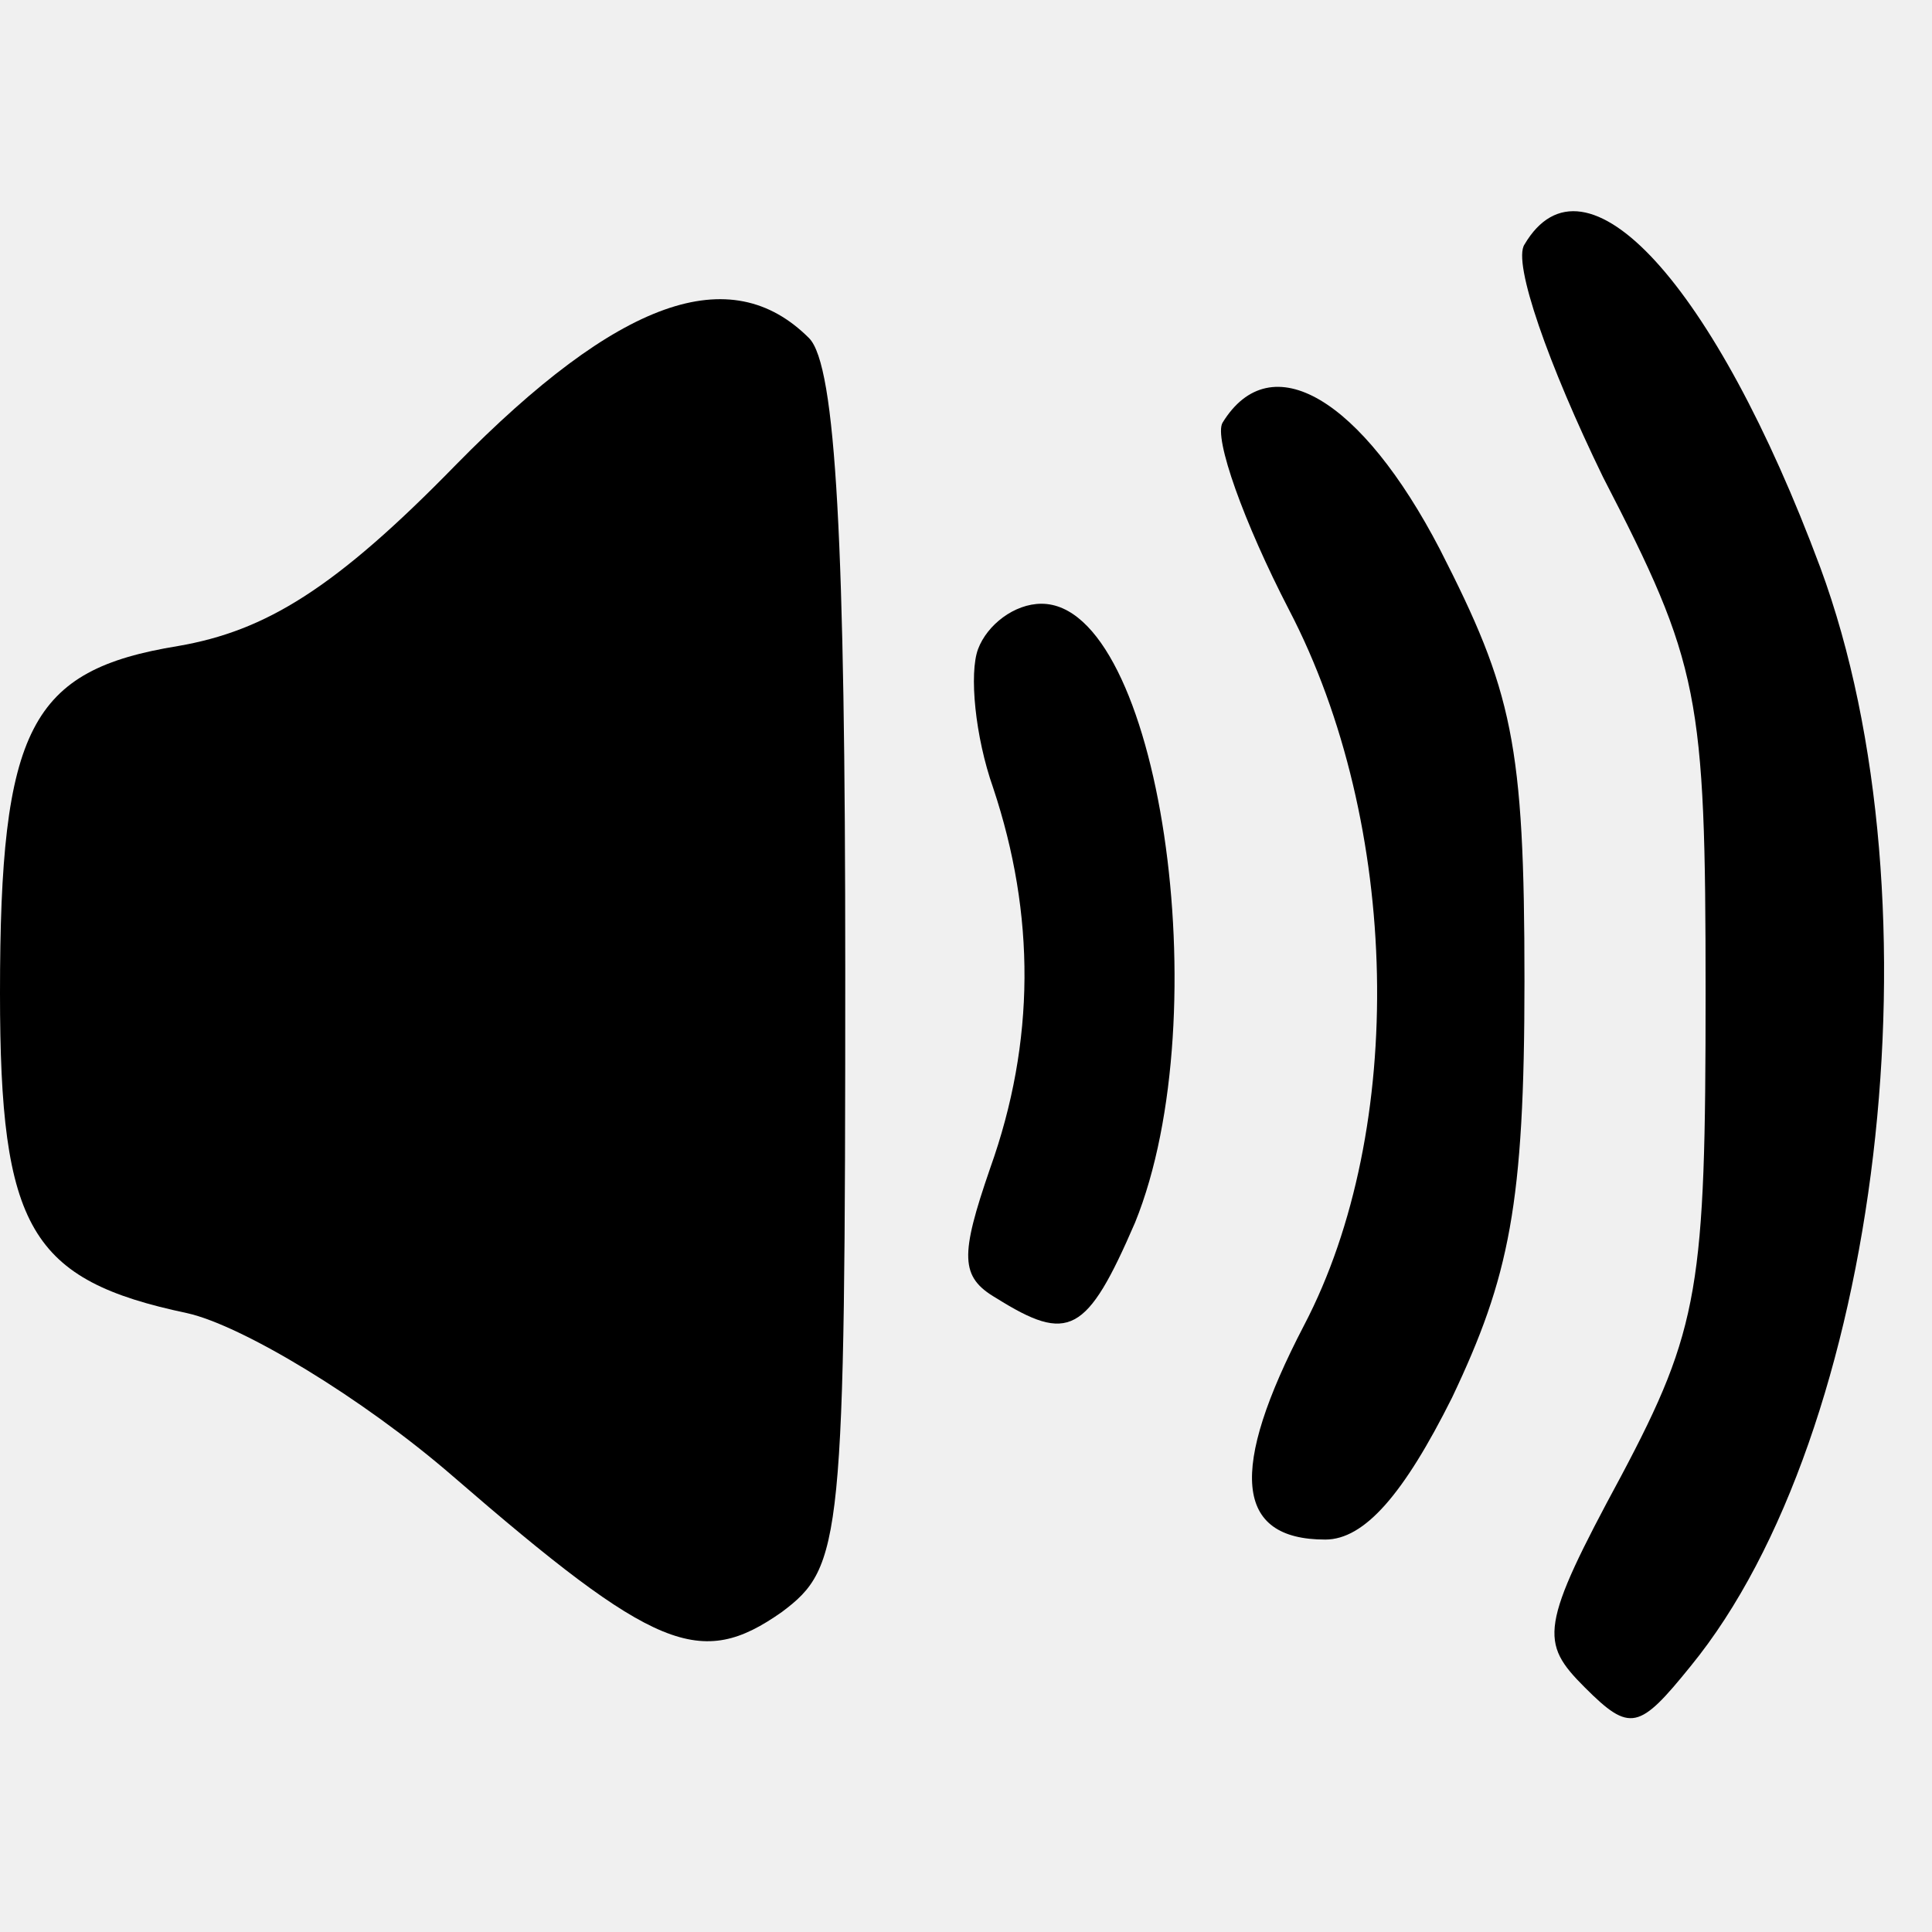
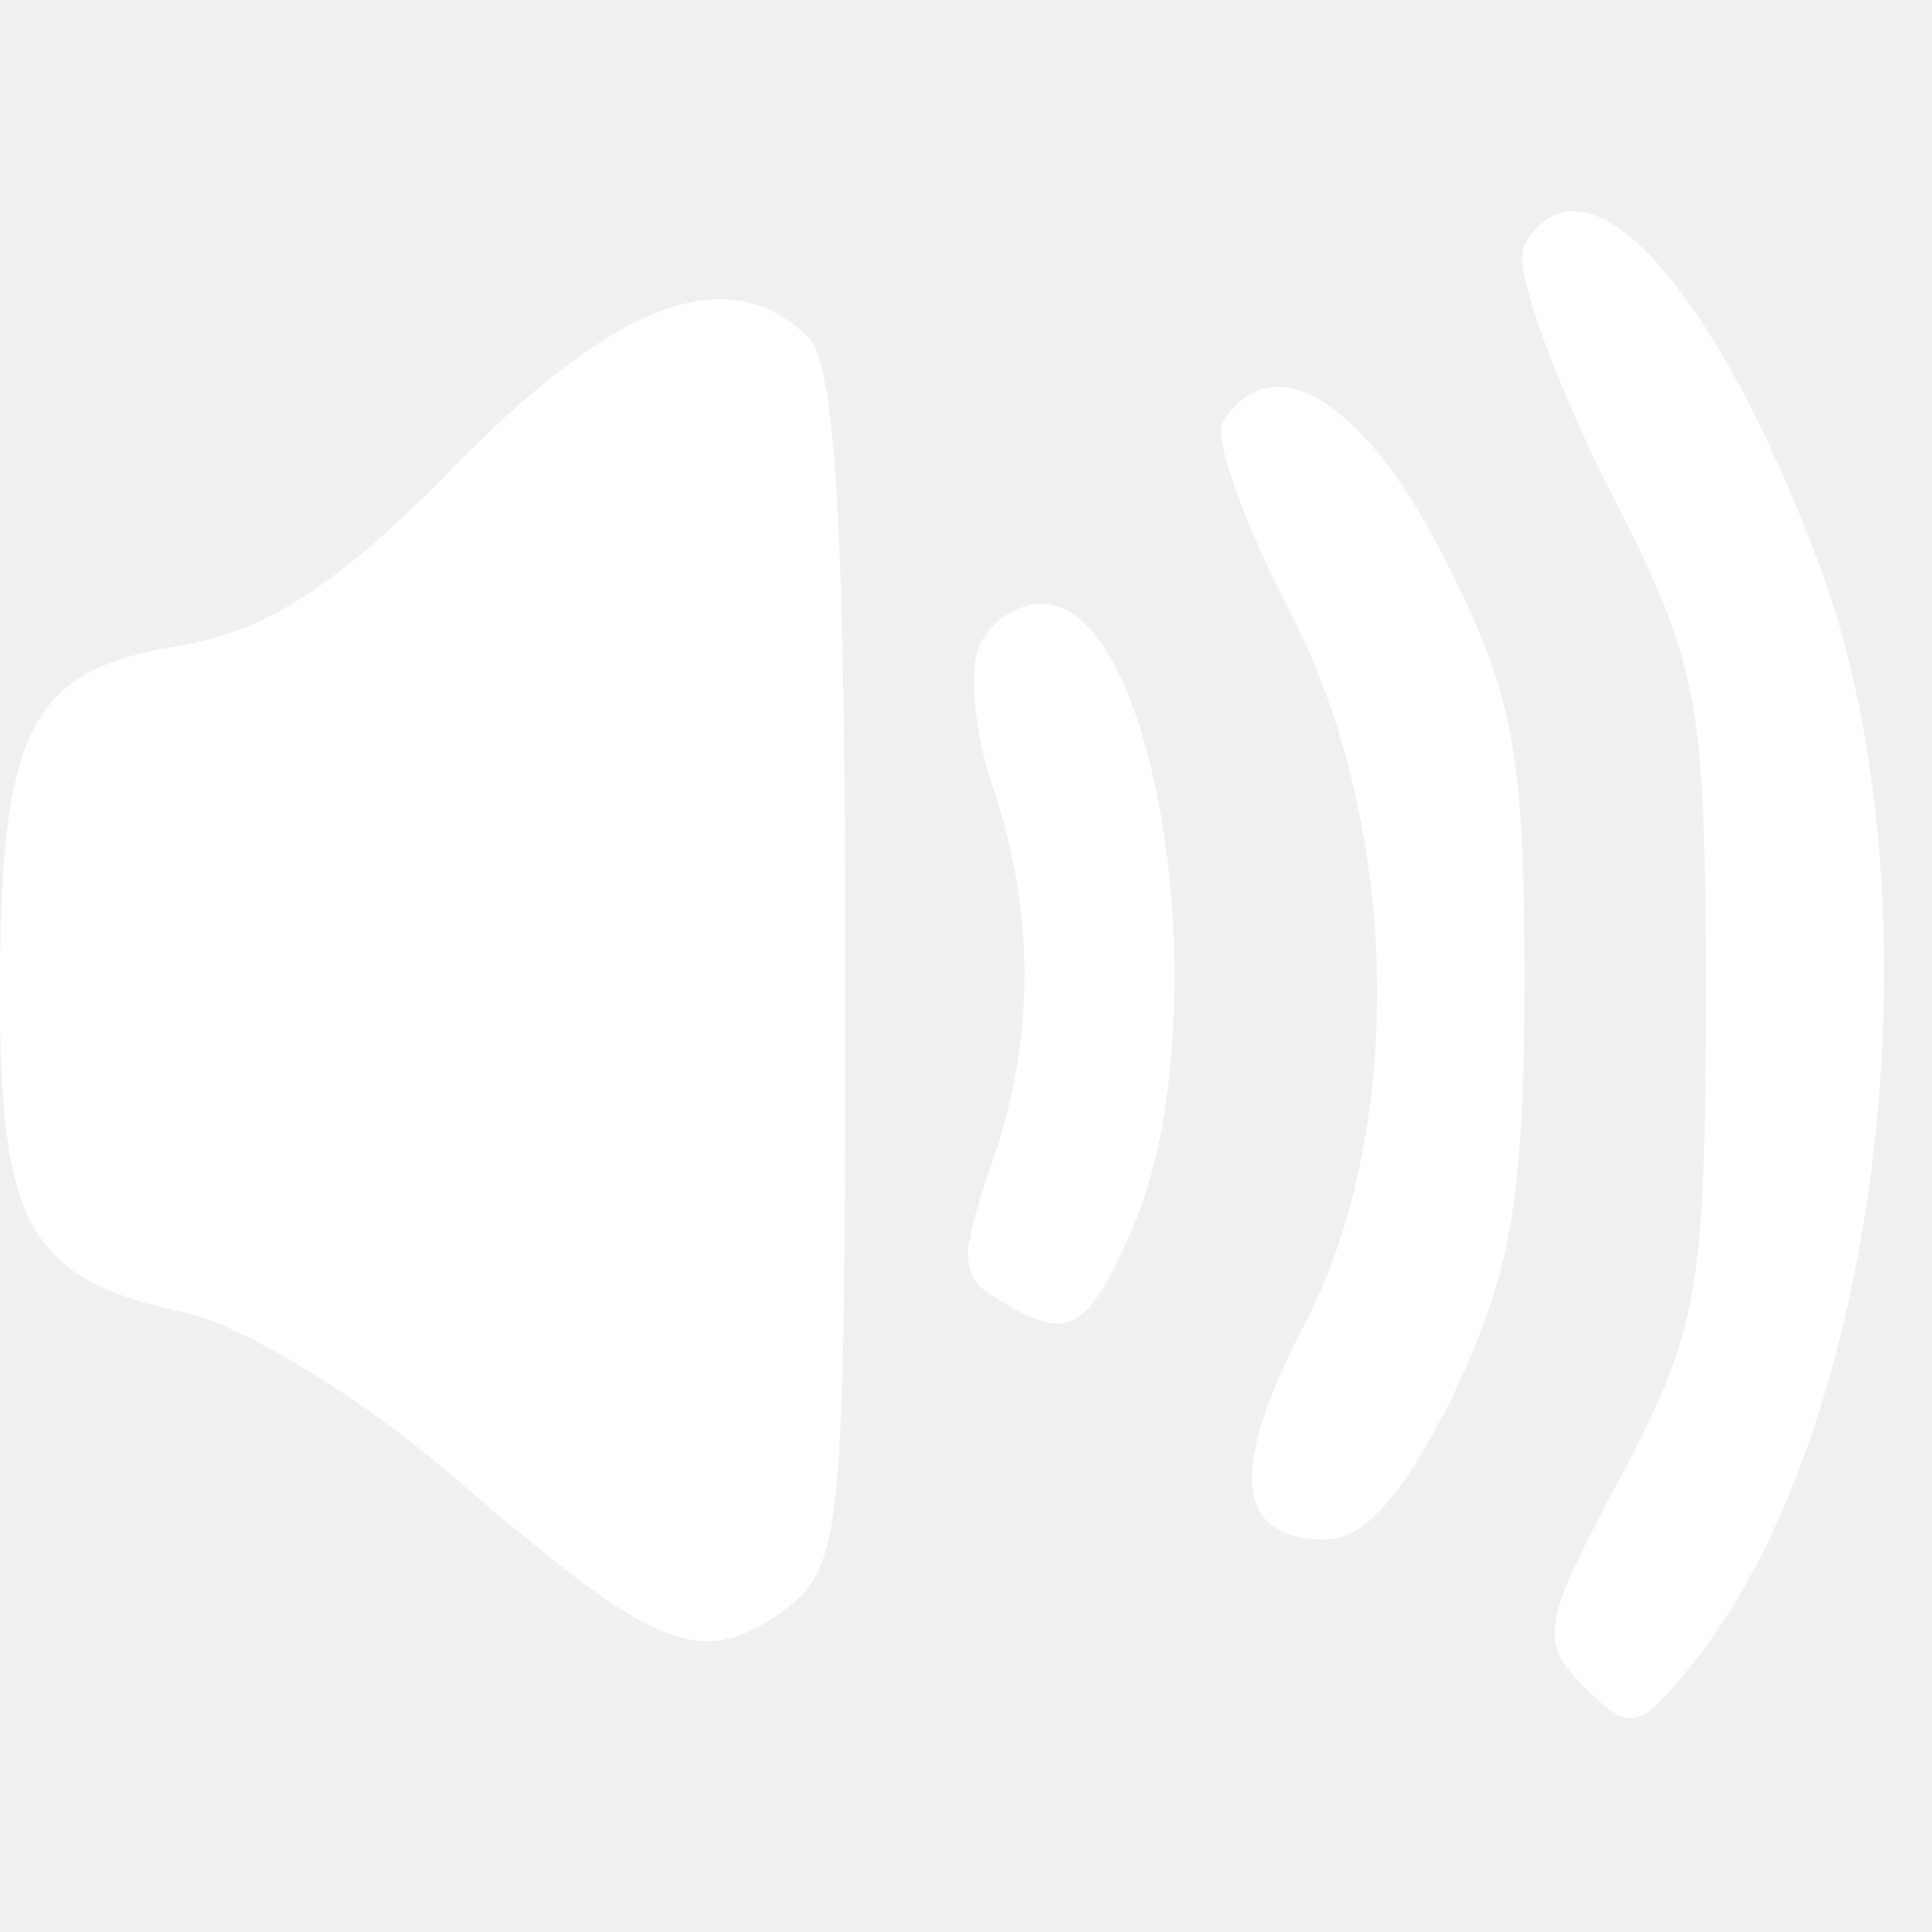
- <svg xmlns="http://www.w3.org/2000/svg" version="1.0" width="1pt" height="1pt" viewBox="0 0 64 64" preserveAspectRatio="xMidYMid meet">
-   <g transform="translate(0,64) scale(0.1,-0.1)" fill="#000000" stroke="none">
+ <svg xmlns="http://www.w3.org/2000/svg" version="1.0" width="16pt" height="16pt" viewBox="0 0 64 64" preserveAspectRatio="xMidYMid meet">
+   <g transform="translate(0,64) scale(0.1,-0.1)" fill="#ffffff" stroke="none">
    <path d="M505 559 c-4 -6 8 -40 26 -77 32 -62 34 -72 34 -171 0 -97 -2 -111 -28 -160 -27 -50 -27 -55 -12 -70 15 -15 18 -14 35 7 63 77 84 253 43 364 -35 94 -78 141 -98 107z" />
    <path d="M151 486 c-40 -41 -63 -55 -92 -60 -49 -8 -59 -27 -59 -115 0 -78 10 -95 62 -106 18 -4 58 -28 88 -54 67 -58 82 -64 109 -45 20 15 21 23 21 213 0 140 -3 200 -12 209 -26 26 -63 13 -117 -42z" />
    <path d="M405 500 c-3 -5 7 -33 22 -62 37 -71 39 -172 5 -237 -25 -48 -23 -71 7 -71 13 0 26 15 42 47 19 40 24 64 24 138 0 79 -4 96 -28 143 -26 50 -56 68 -72 42z" />
    <path d="M324 425 c-3 -8 -1 -29 5 -46 14 -42 14 -84 -1 -126 -10 -29 -10 -36 2 -43 24 -15 30 -12 46 25 28 69 8 205 -31 205 -9 0 -18 -7 -21 -15z" />
  </g>
</svg>
